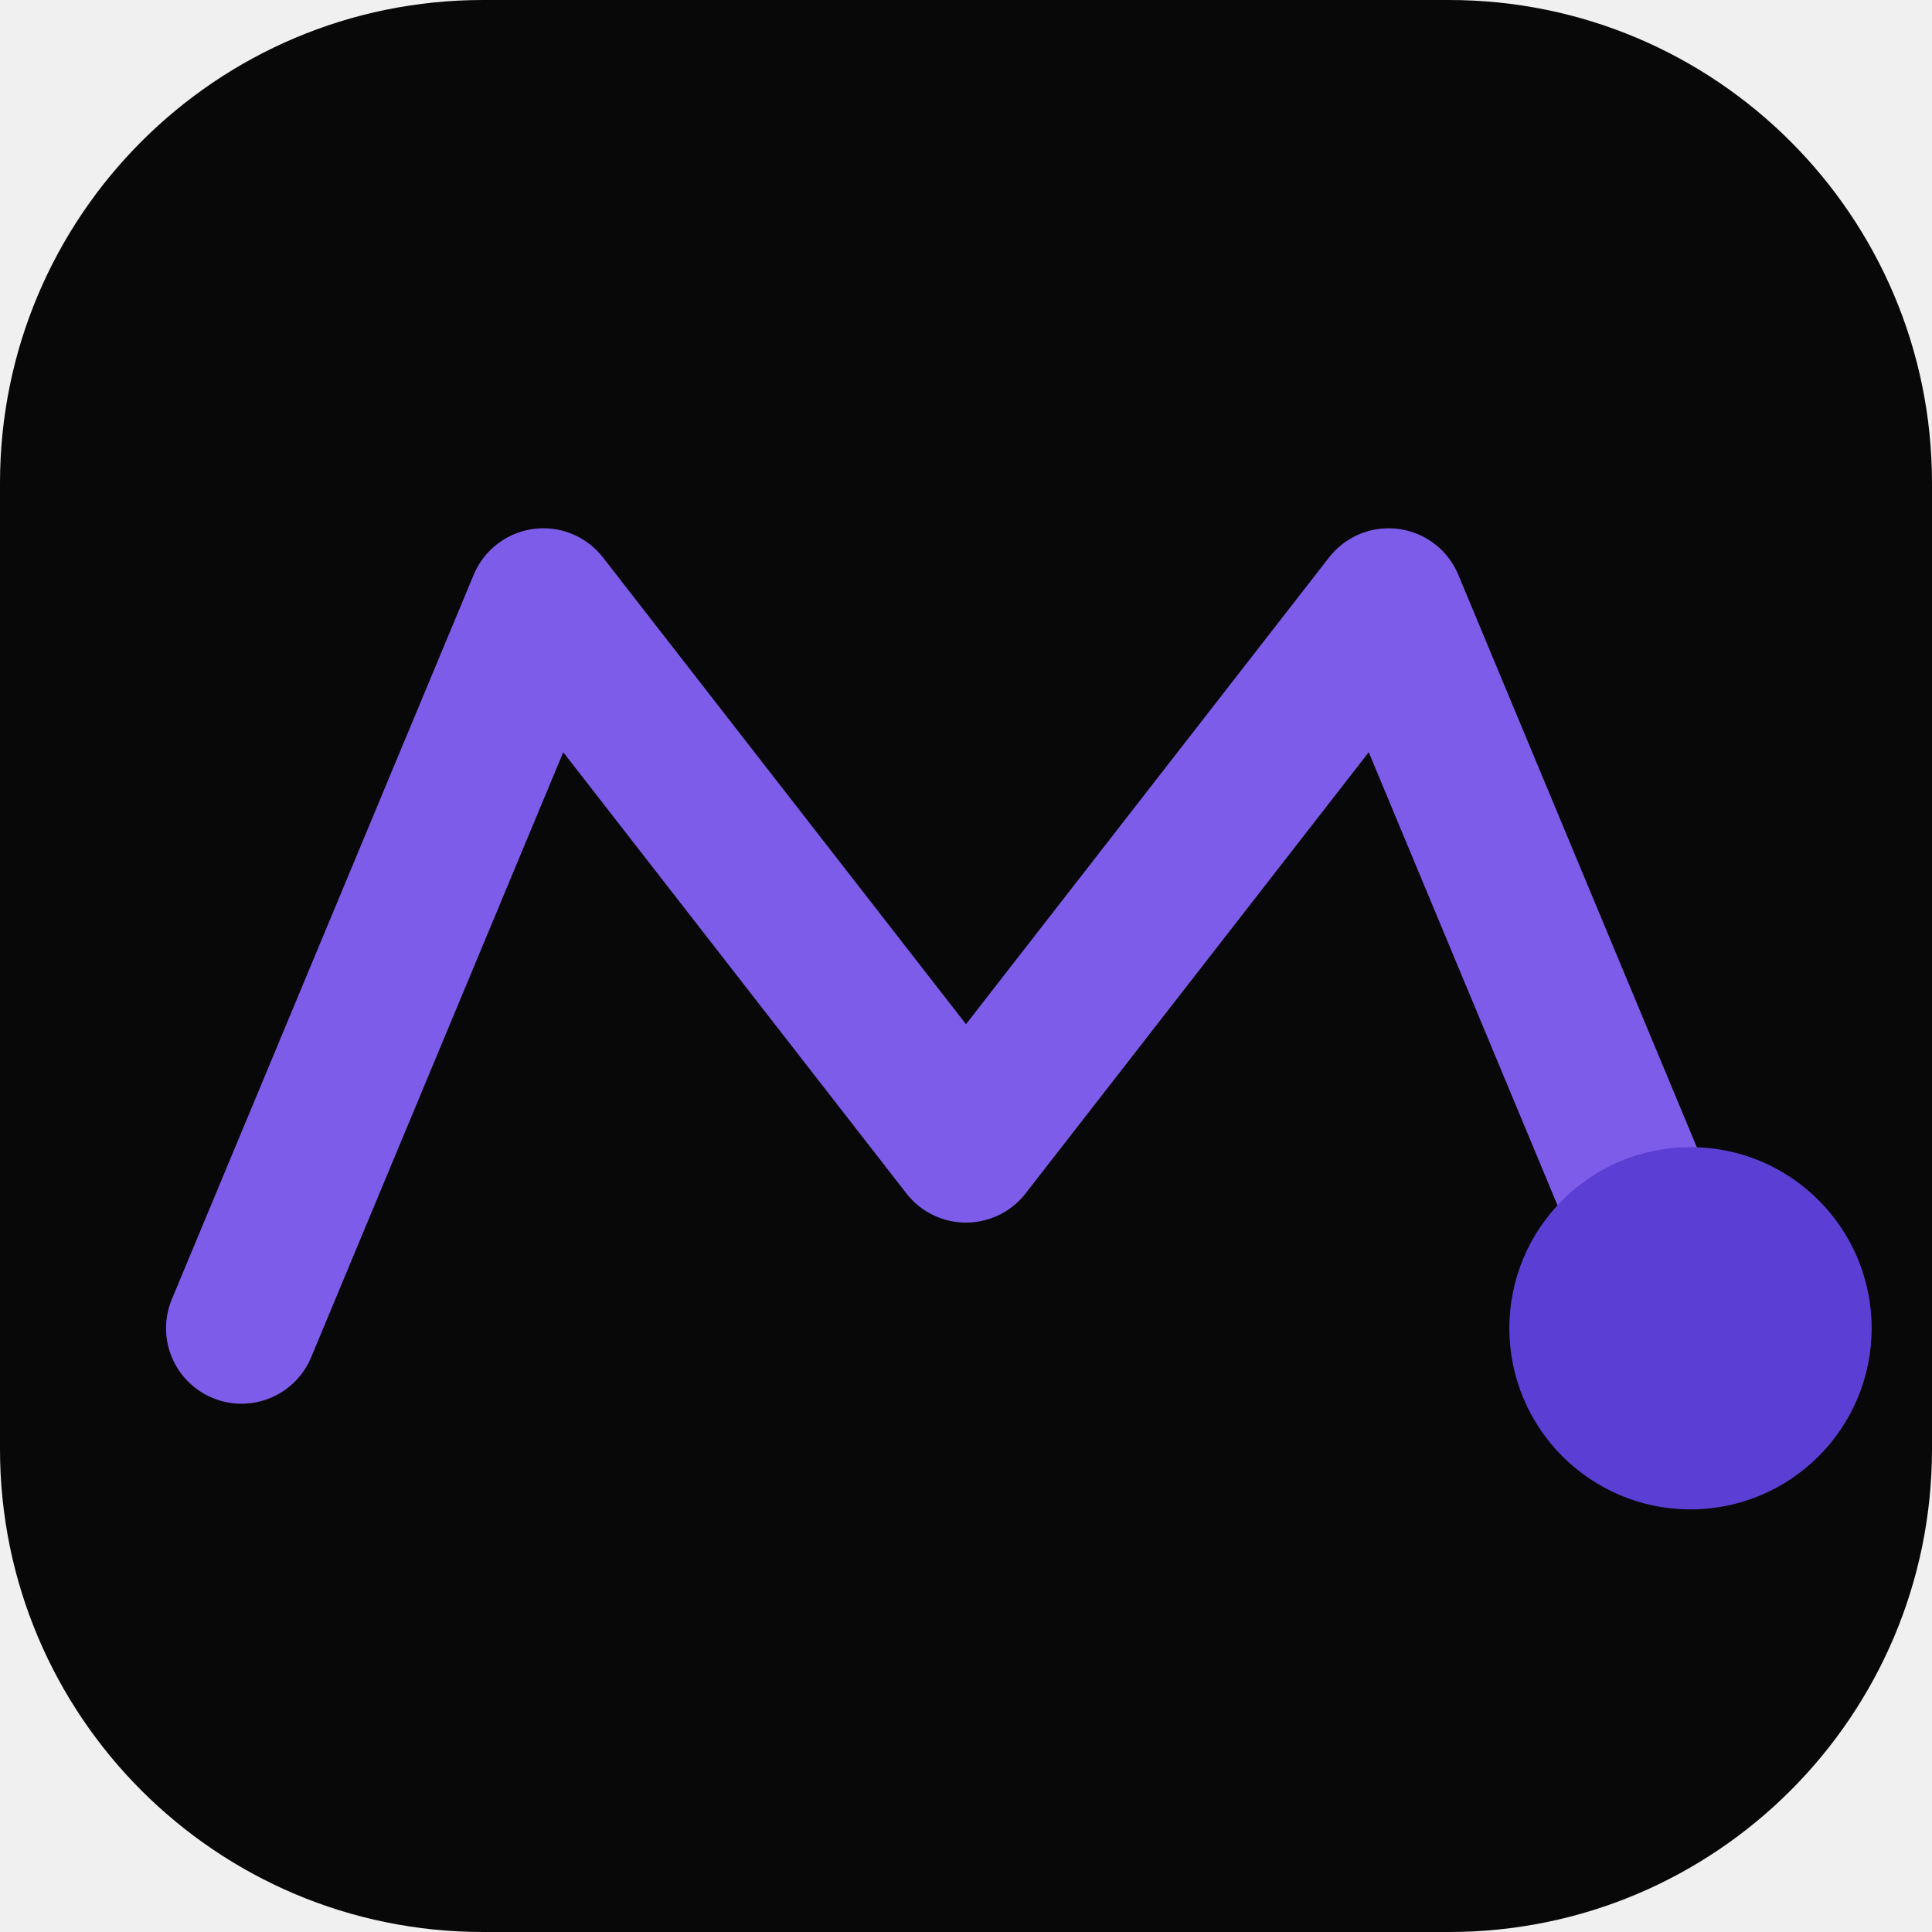
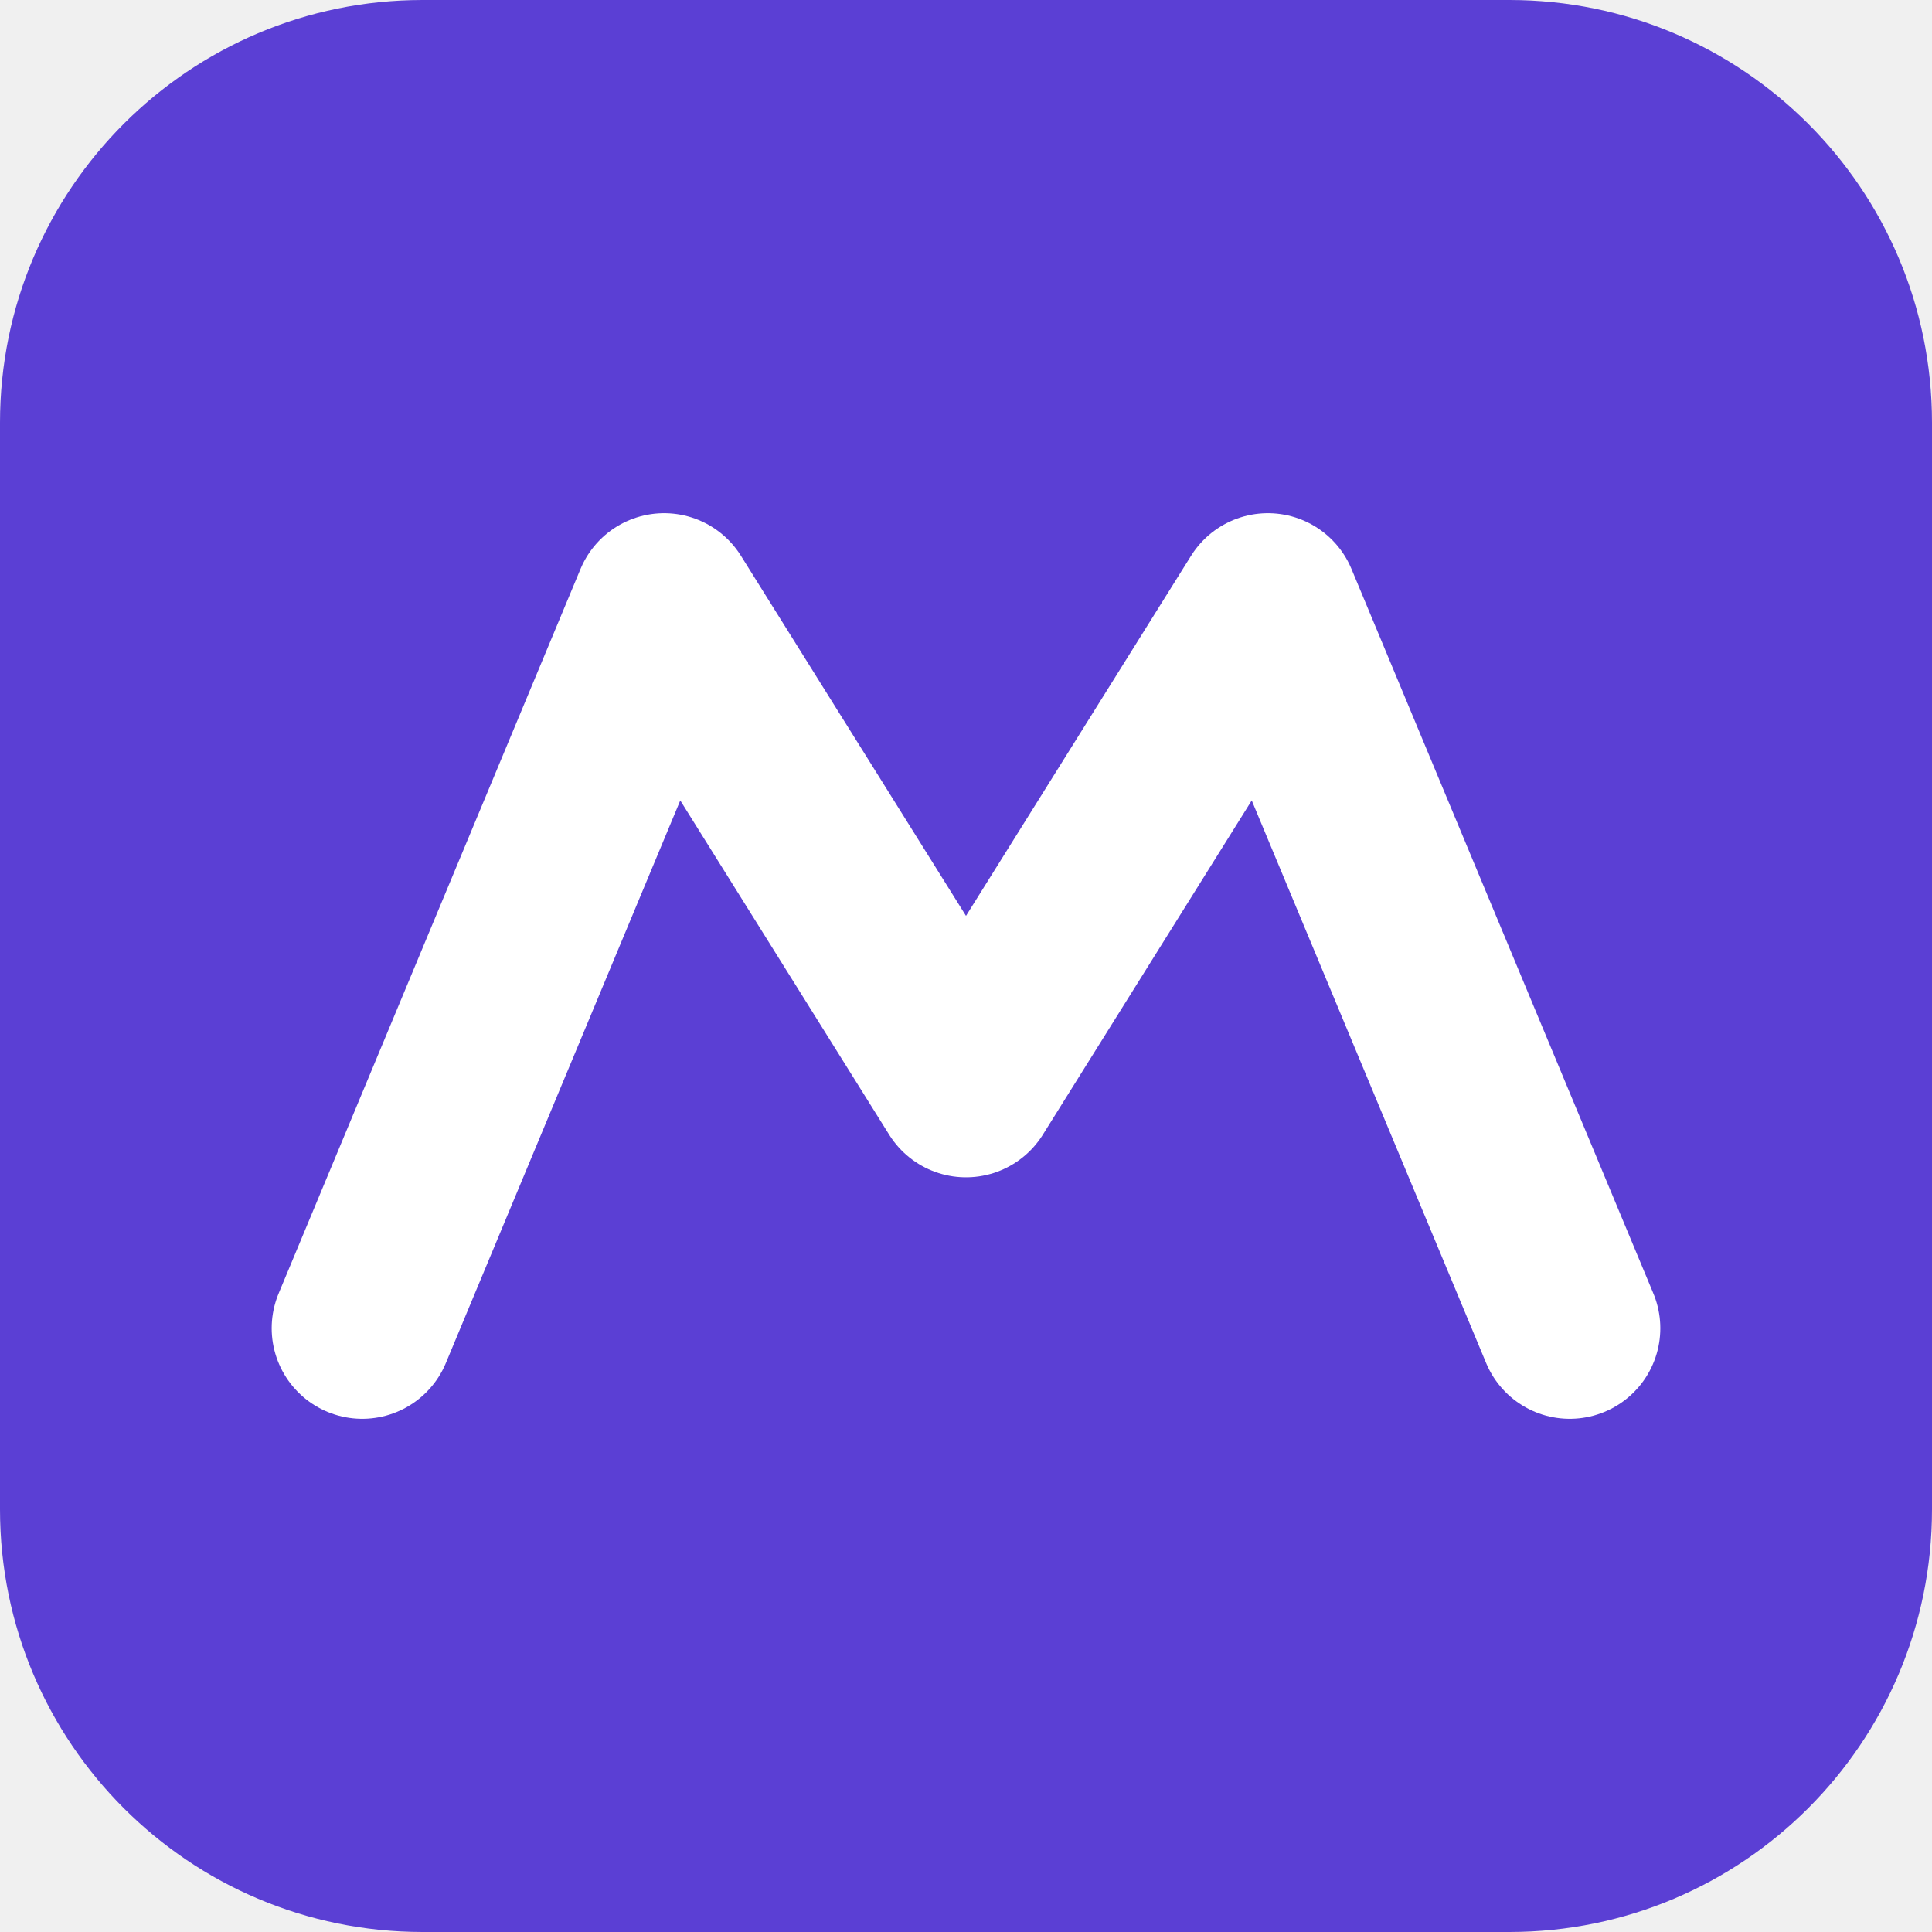
<svg xmlns="http://www.w3.org/2000/svg" viewBox="0 0 32 32" fill="none">
-   <rect width="32" height="32" rx="8" fill="#080808" />
-   <path d="M4 22 L9 10 L16 19 L23 10 L28 22" stroke="#7C5CE8" stroke-width="2.5" stroke-linecap="round" stroke-linejoin="round" />
-   <circle cx="28" cy="22" r="3" fill="#5B3FD4" />
+   <rect width="32" height="32" rx="7" fill="#5B3FD4" />
+   <path d="M6 22 L11 10 L16 18 L21 10 L26 22" stroke="white" stroke-width="3" stroke-linecap="round" stroke-linejoin="round" fill="none" />
</svg>
